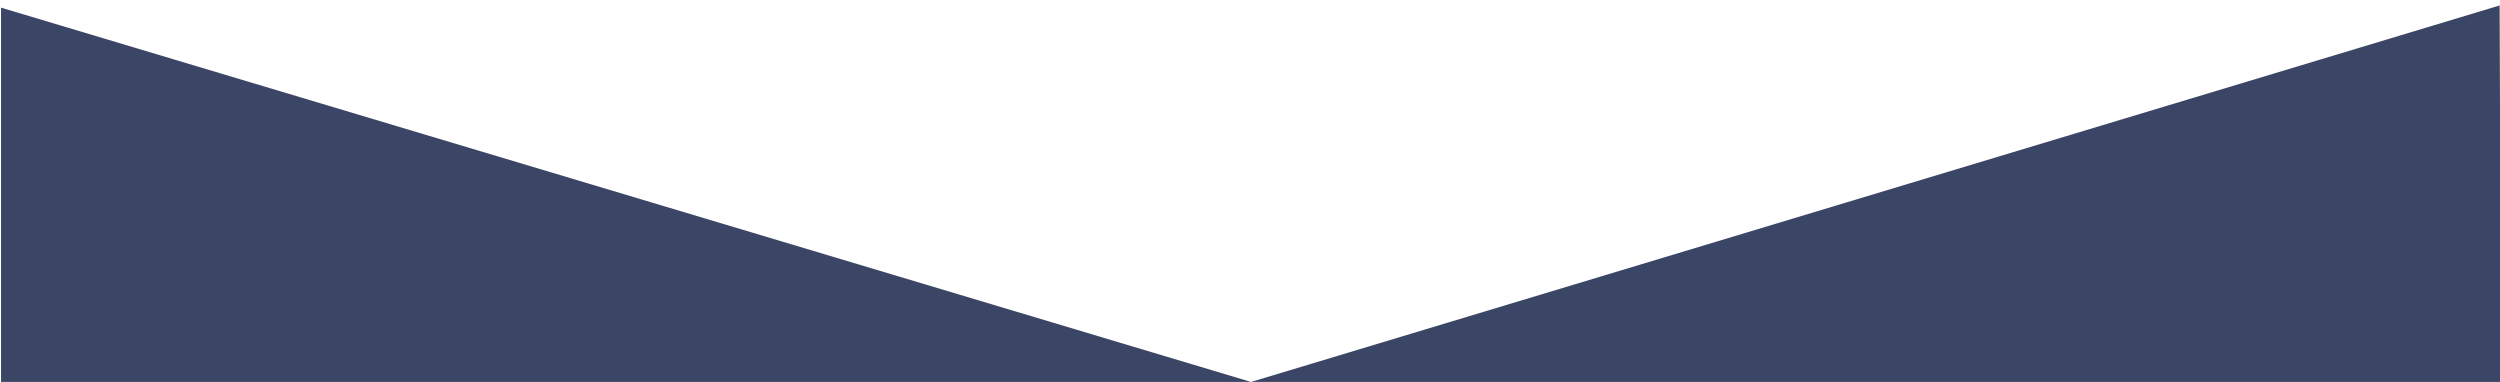
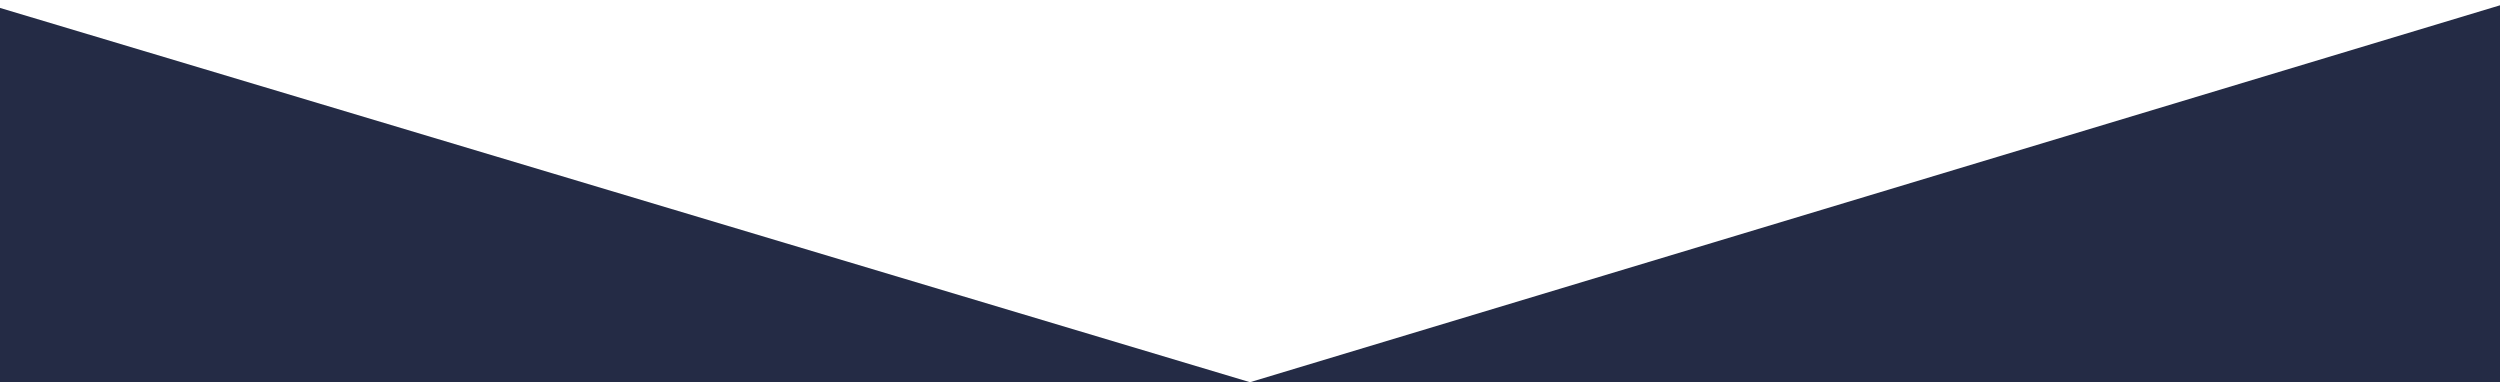
<svg xmlns="http://www.w3.org/2000/svg" version="1.1" id="Layer_1" x="0px" y="0px" width="1440px" height="220px" viewBox="0 0 1440 220" enable-background="new 0 0 1440 220" xml:space="preserve">
-   <polygon fill="#3B4566" points="0.596,4.409 720.596,220 1439.785,3.146 1440.596,220 0.596,220 " />
+   <polygon fill="#242B45" points="-1,4.261 720,220.15 1440.188,2.996 1441,220.15 -1,220.15 " />
</svg>
